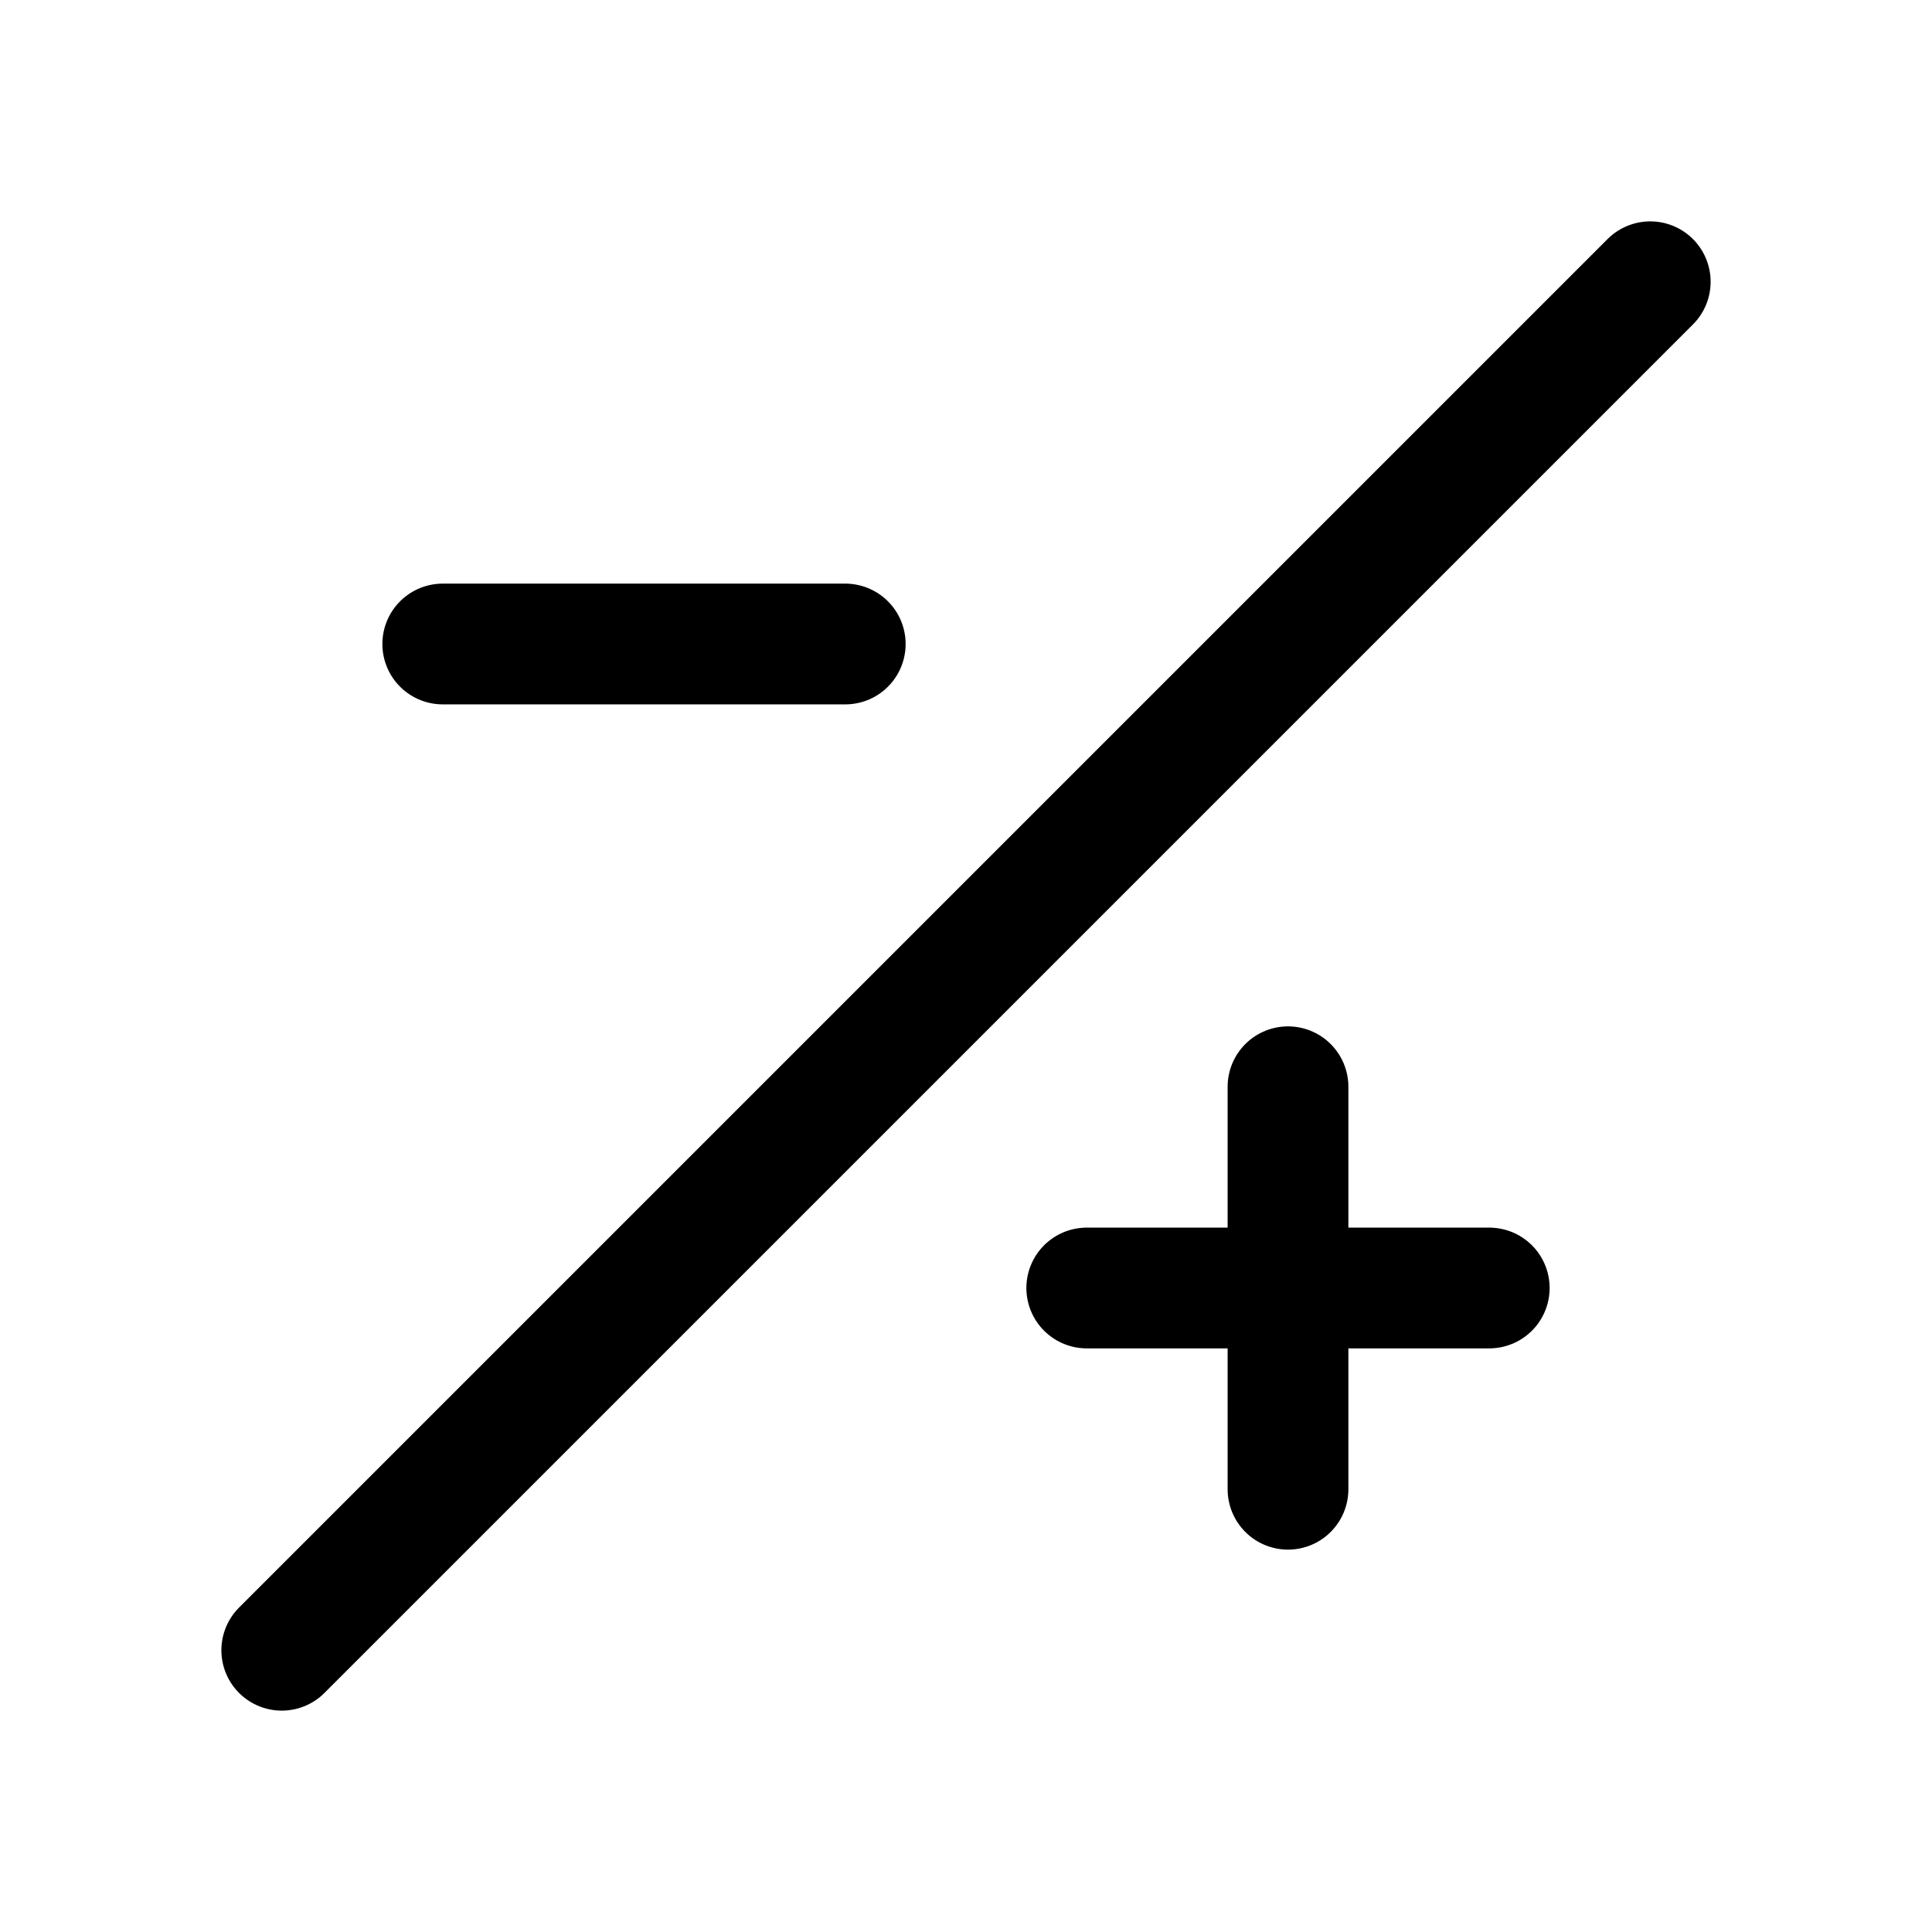
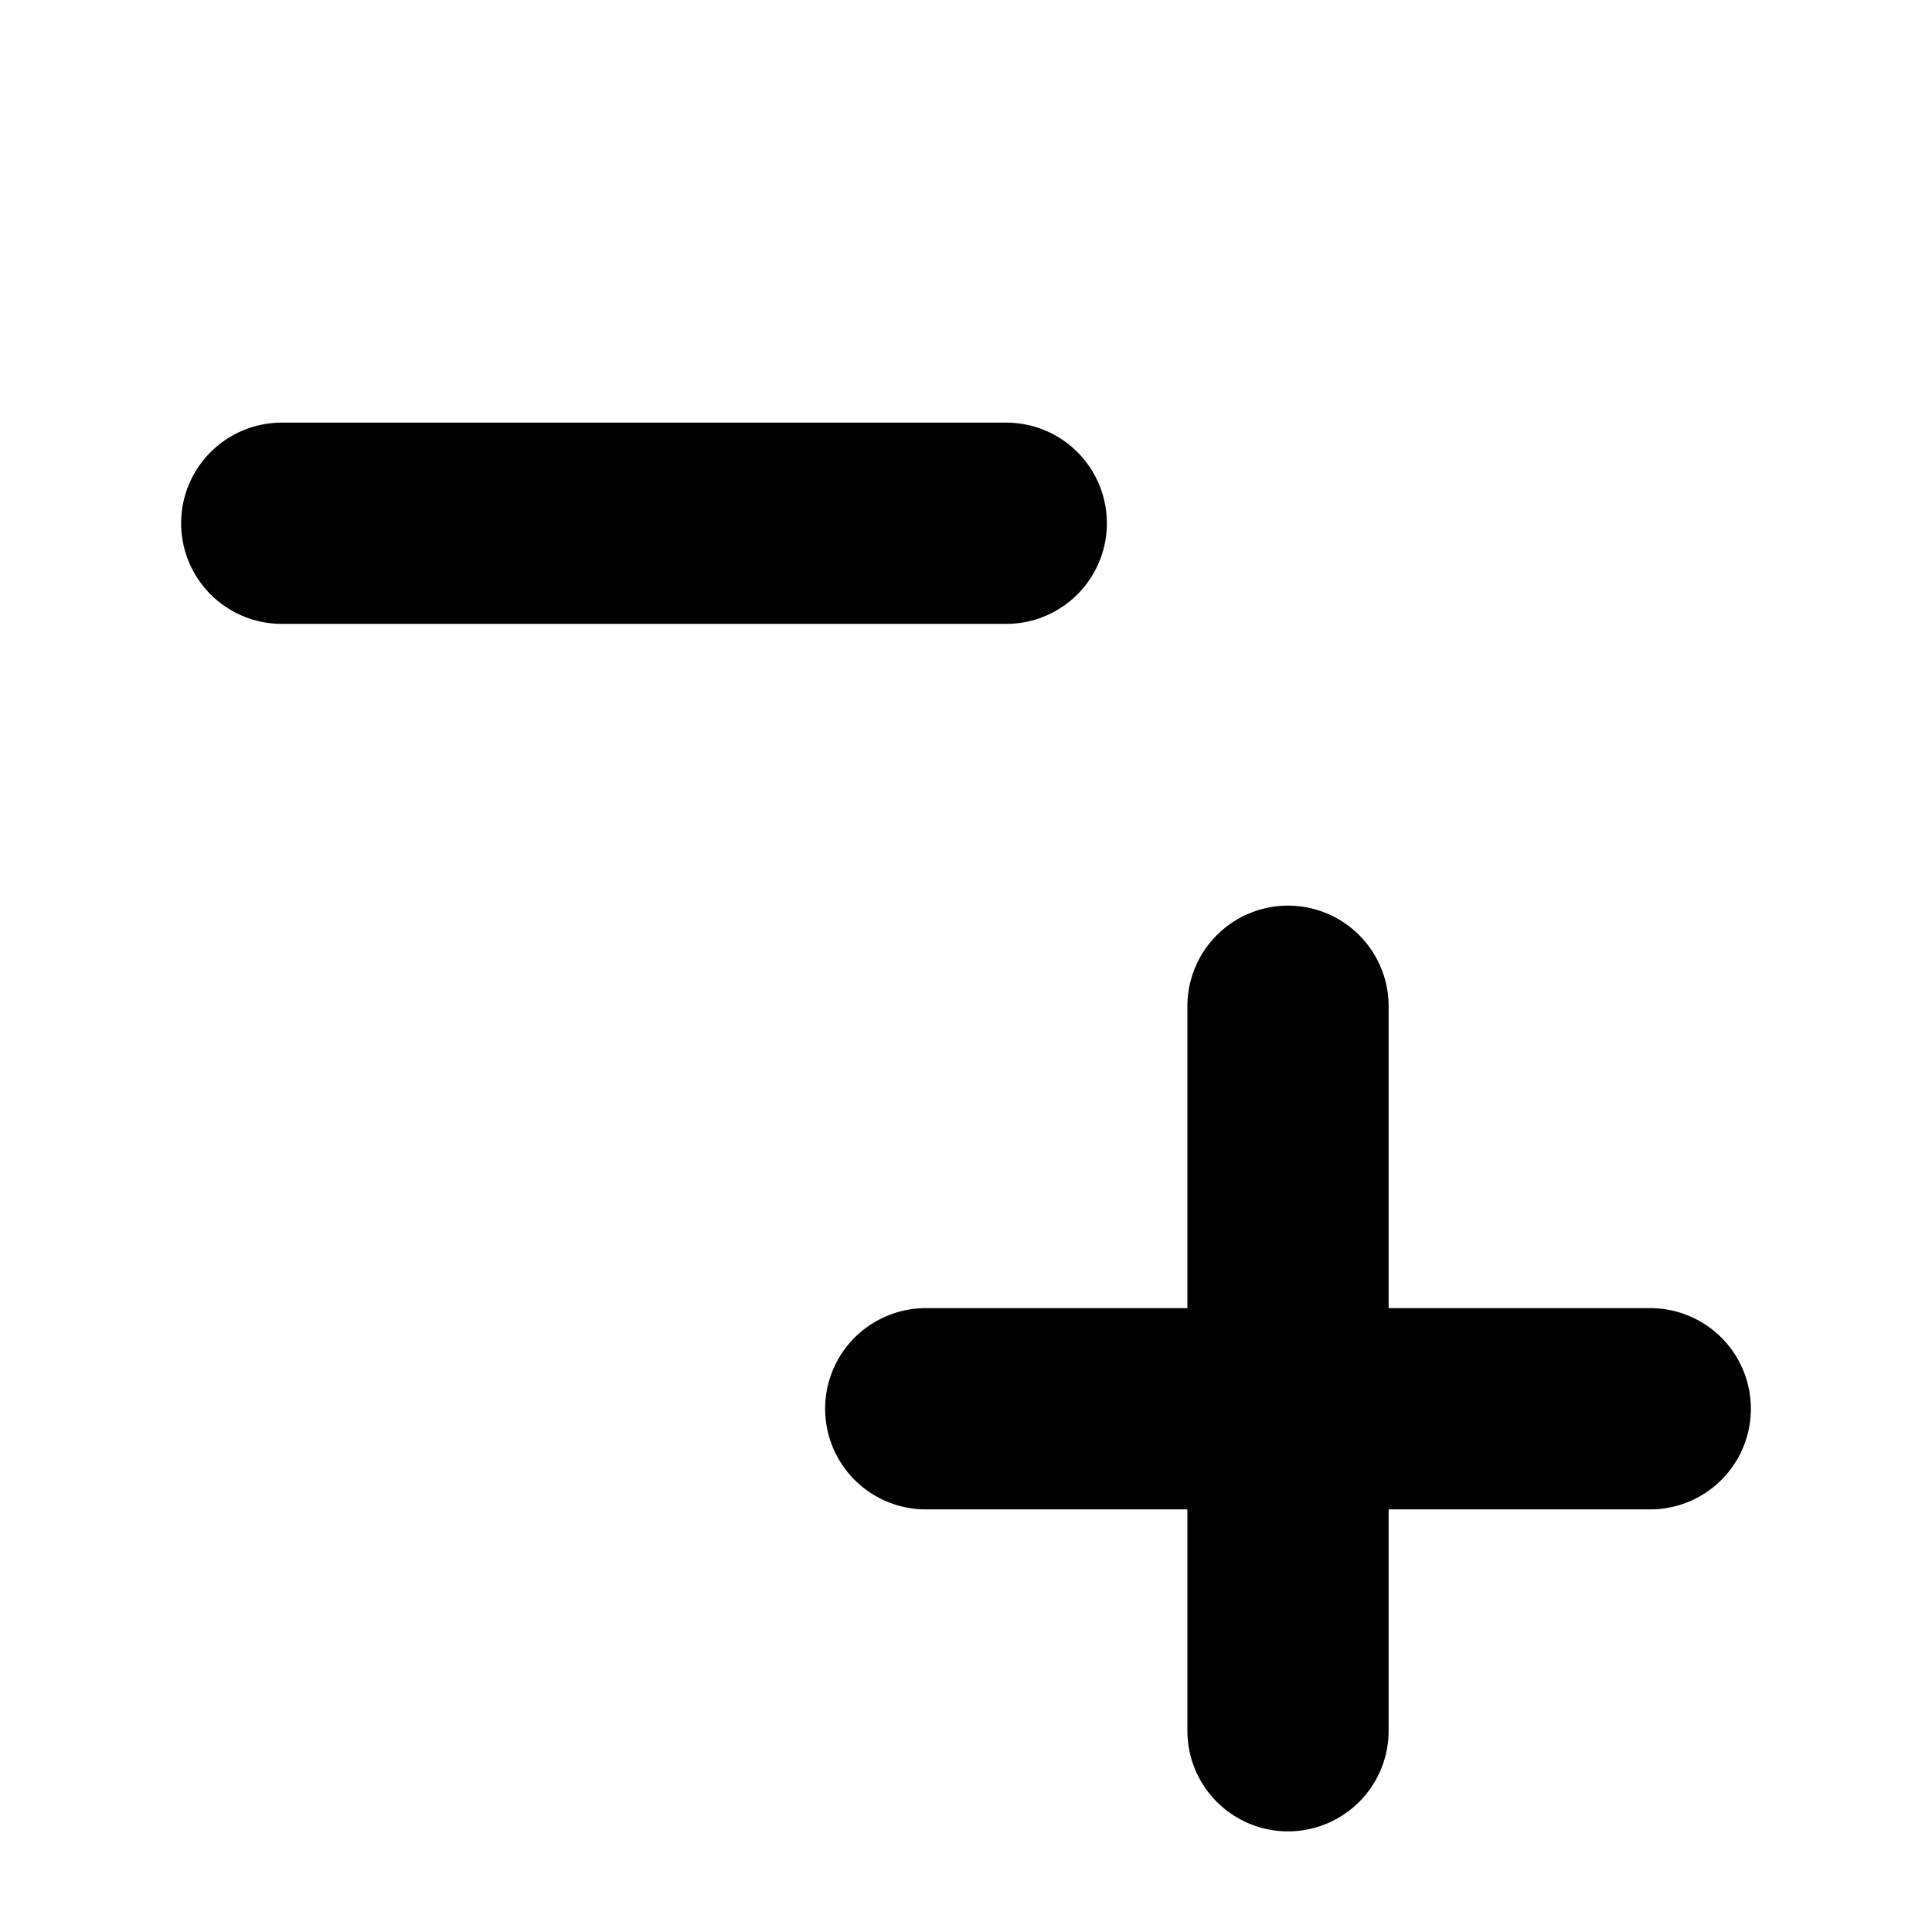
<svg xmlns="http://www.w3.org/2000/svg" width="24" height="24" viewBox="0 0 24 24" fill="none">
-   <path d="M20.5 3.5L3.5 20.5" stroke="currentColor" stroke-width="1.5" stroke-linecap="round" />
-   <path d="M5.5 8H10.5" stroke="currentColor" stroke-width="1.5" stroke-linecap="round" />
-   <path d="M13.5 16H18.5" stroke="currentColor" stroke-width="1.5" stroke-linecap="round" />
-   <path d="M16 13.5V18.5" stroke="currentColor" stroke-width="1.5" stroke-linecap="round" />
+   <path d="M3.5 6.5H12.5" stroke="currentColor" stroke-width="2.5" stroke-linecap="round" />
+   <path d="M11.5 17.5H20.5" stroke="currentColor" stroke-width="2.5" stroke-linecap="round" />
+   <path d="M16 12.5V21.5" stroke="currentColor" stroke-width="2.5" stroke-linecap="round" />
</svg>
